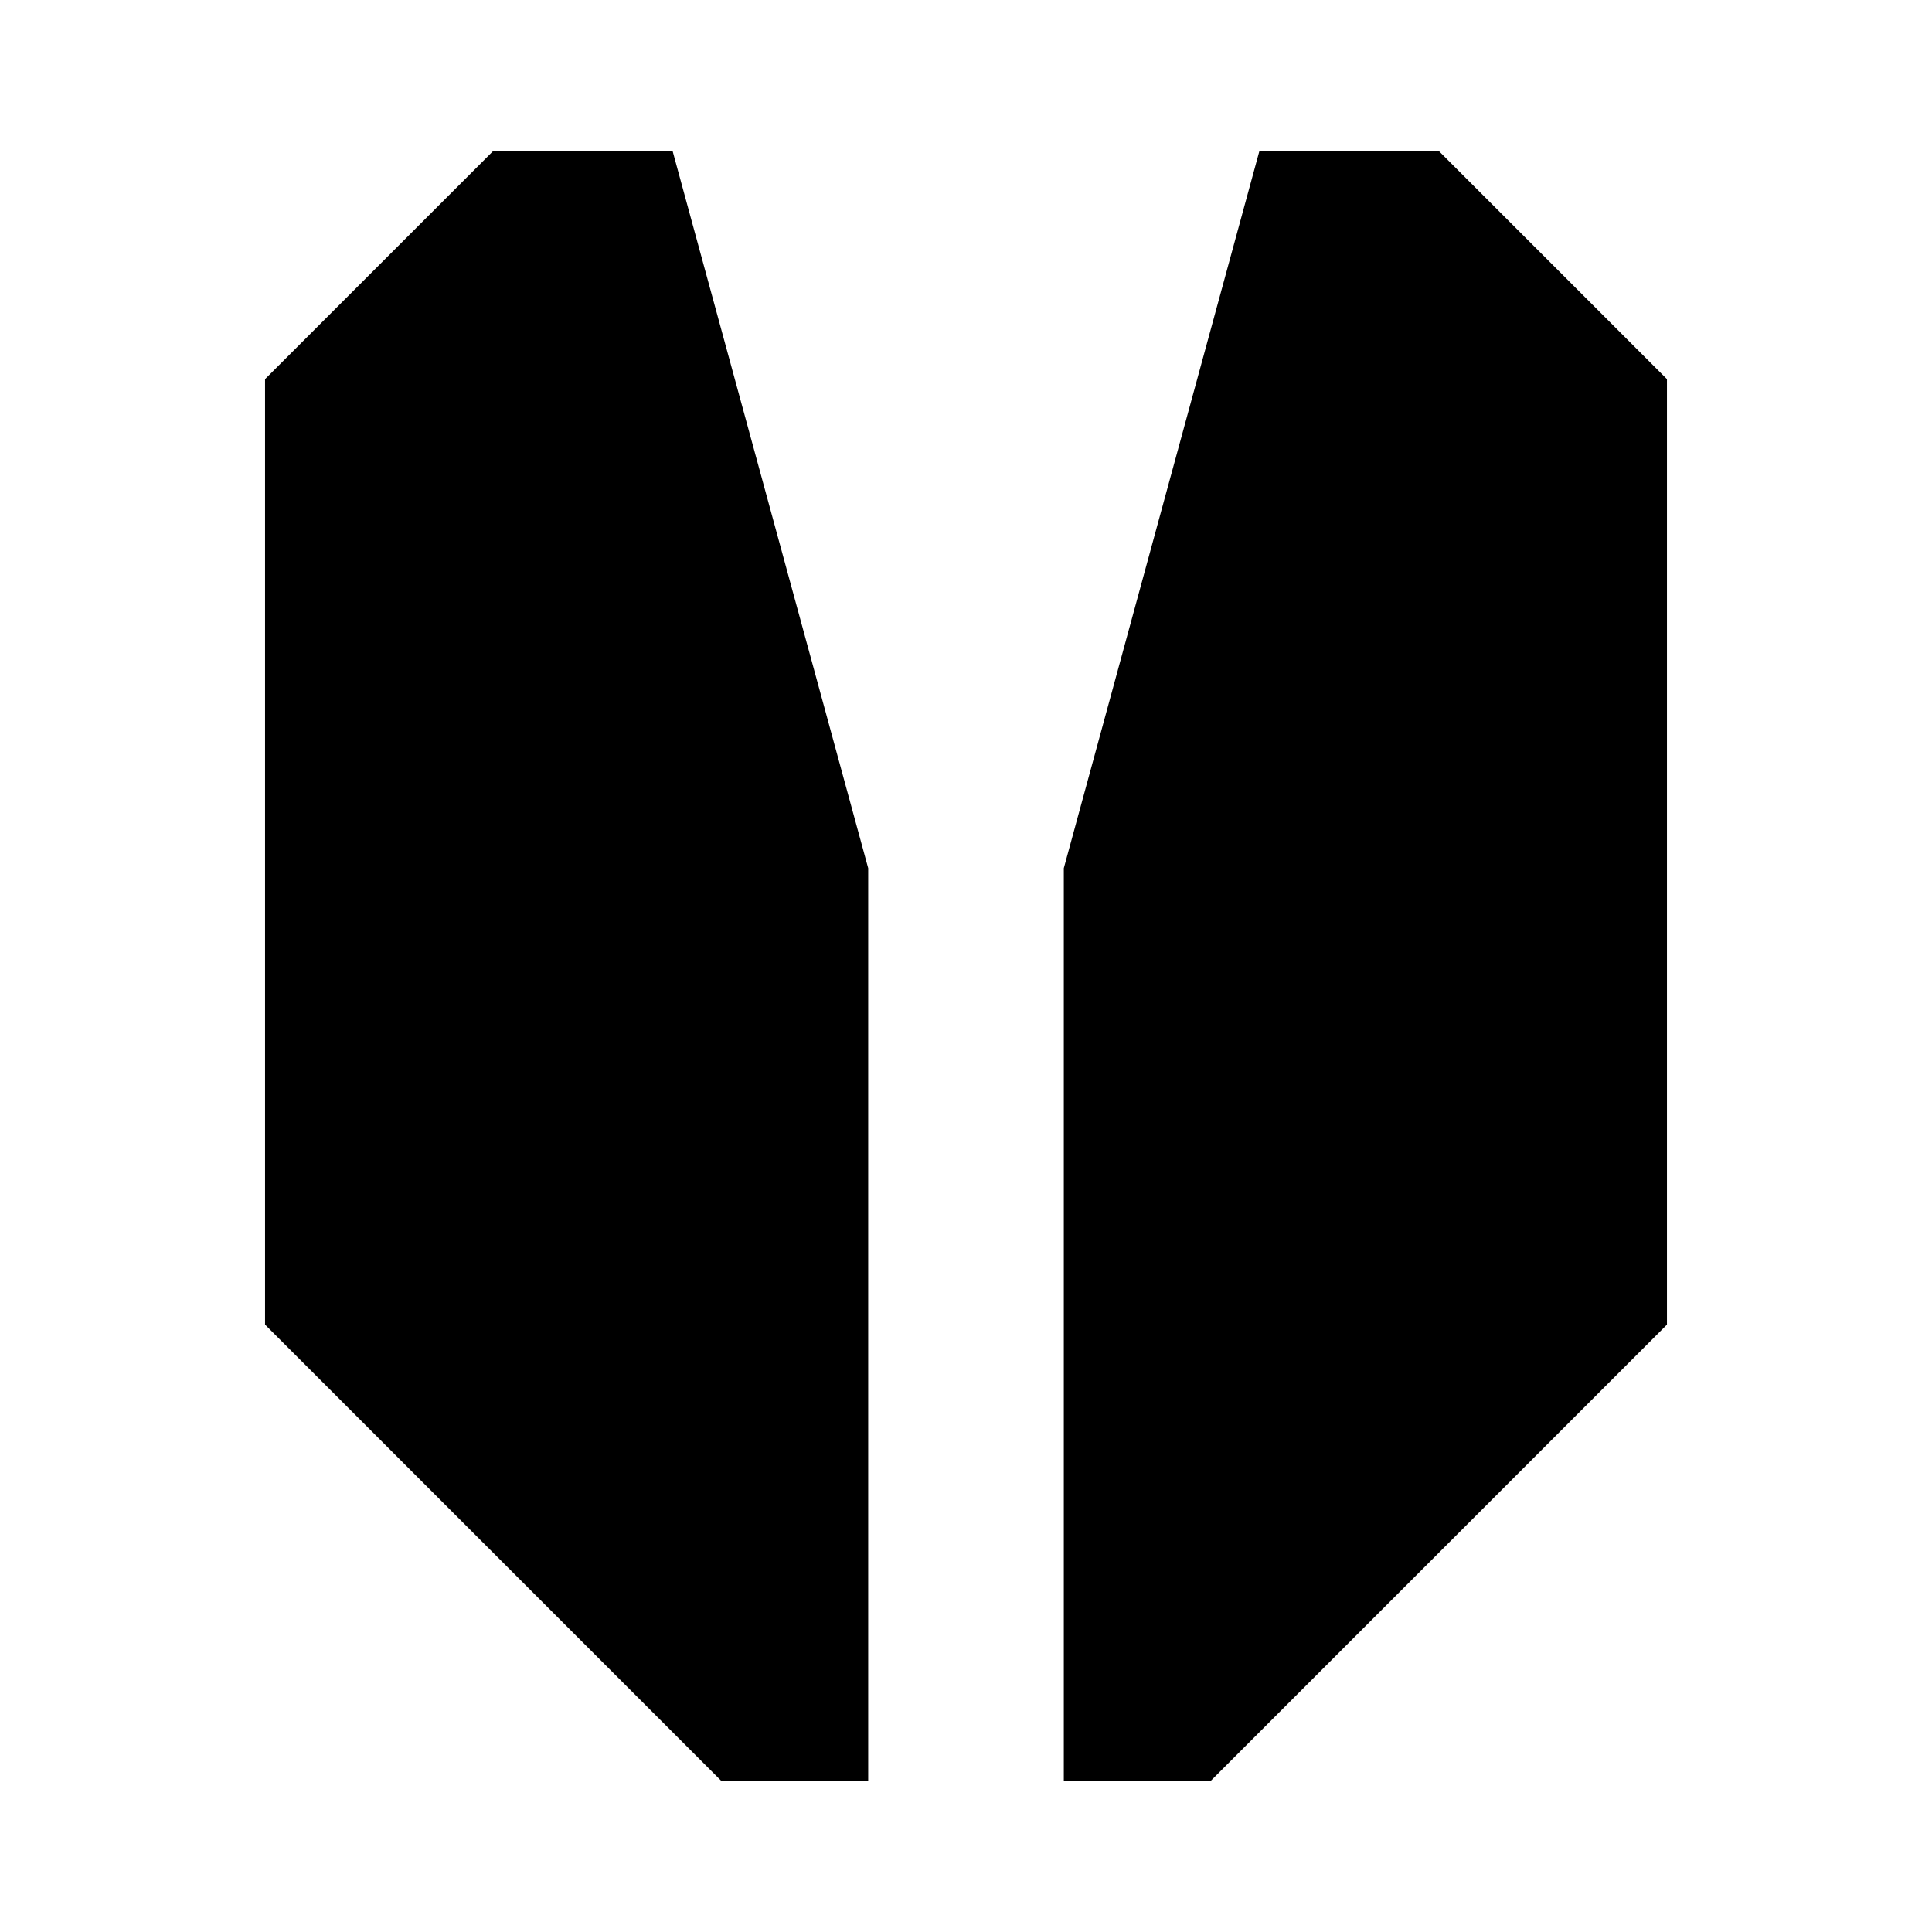
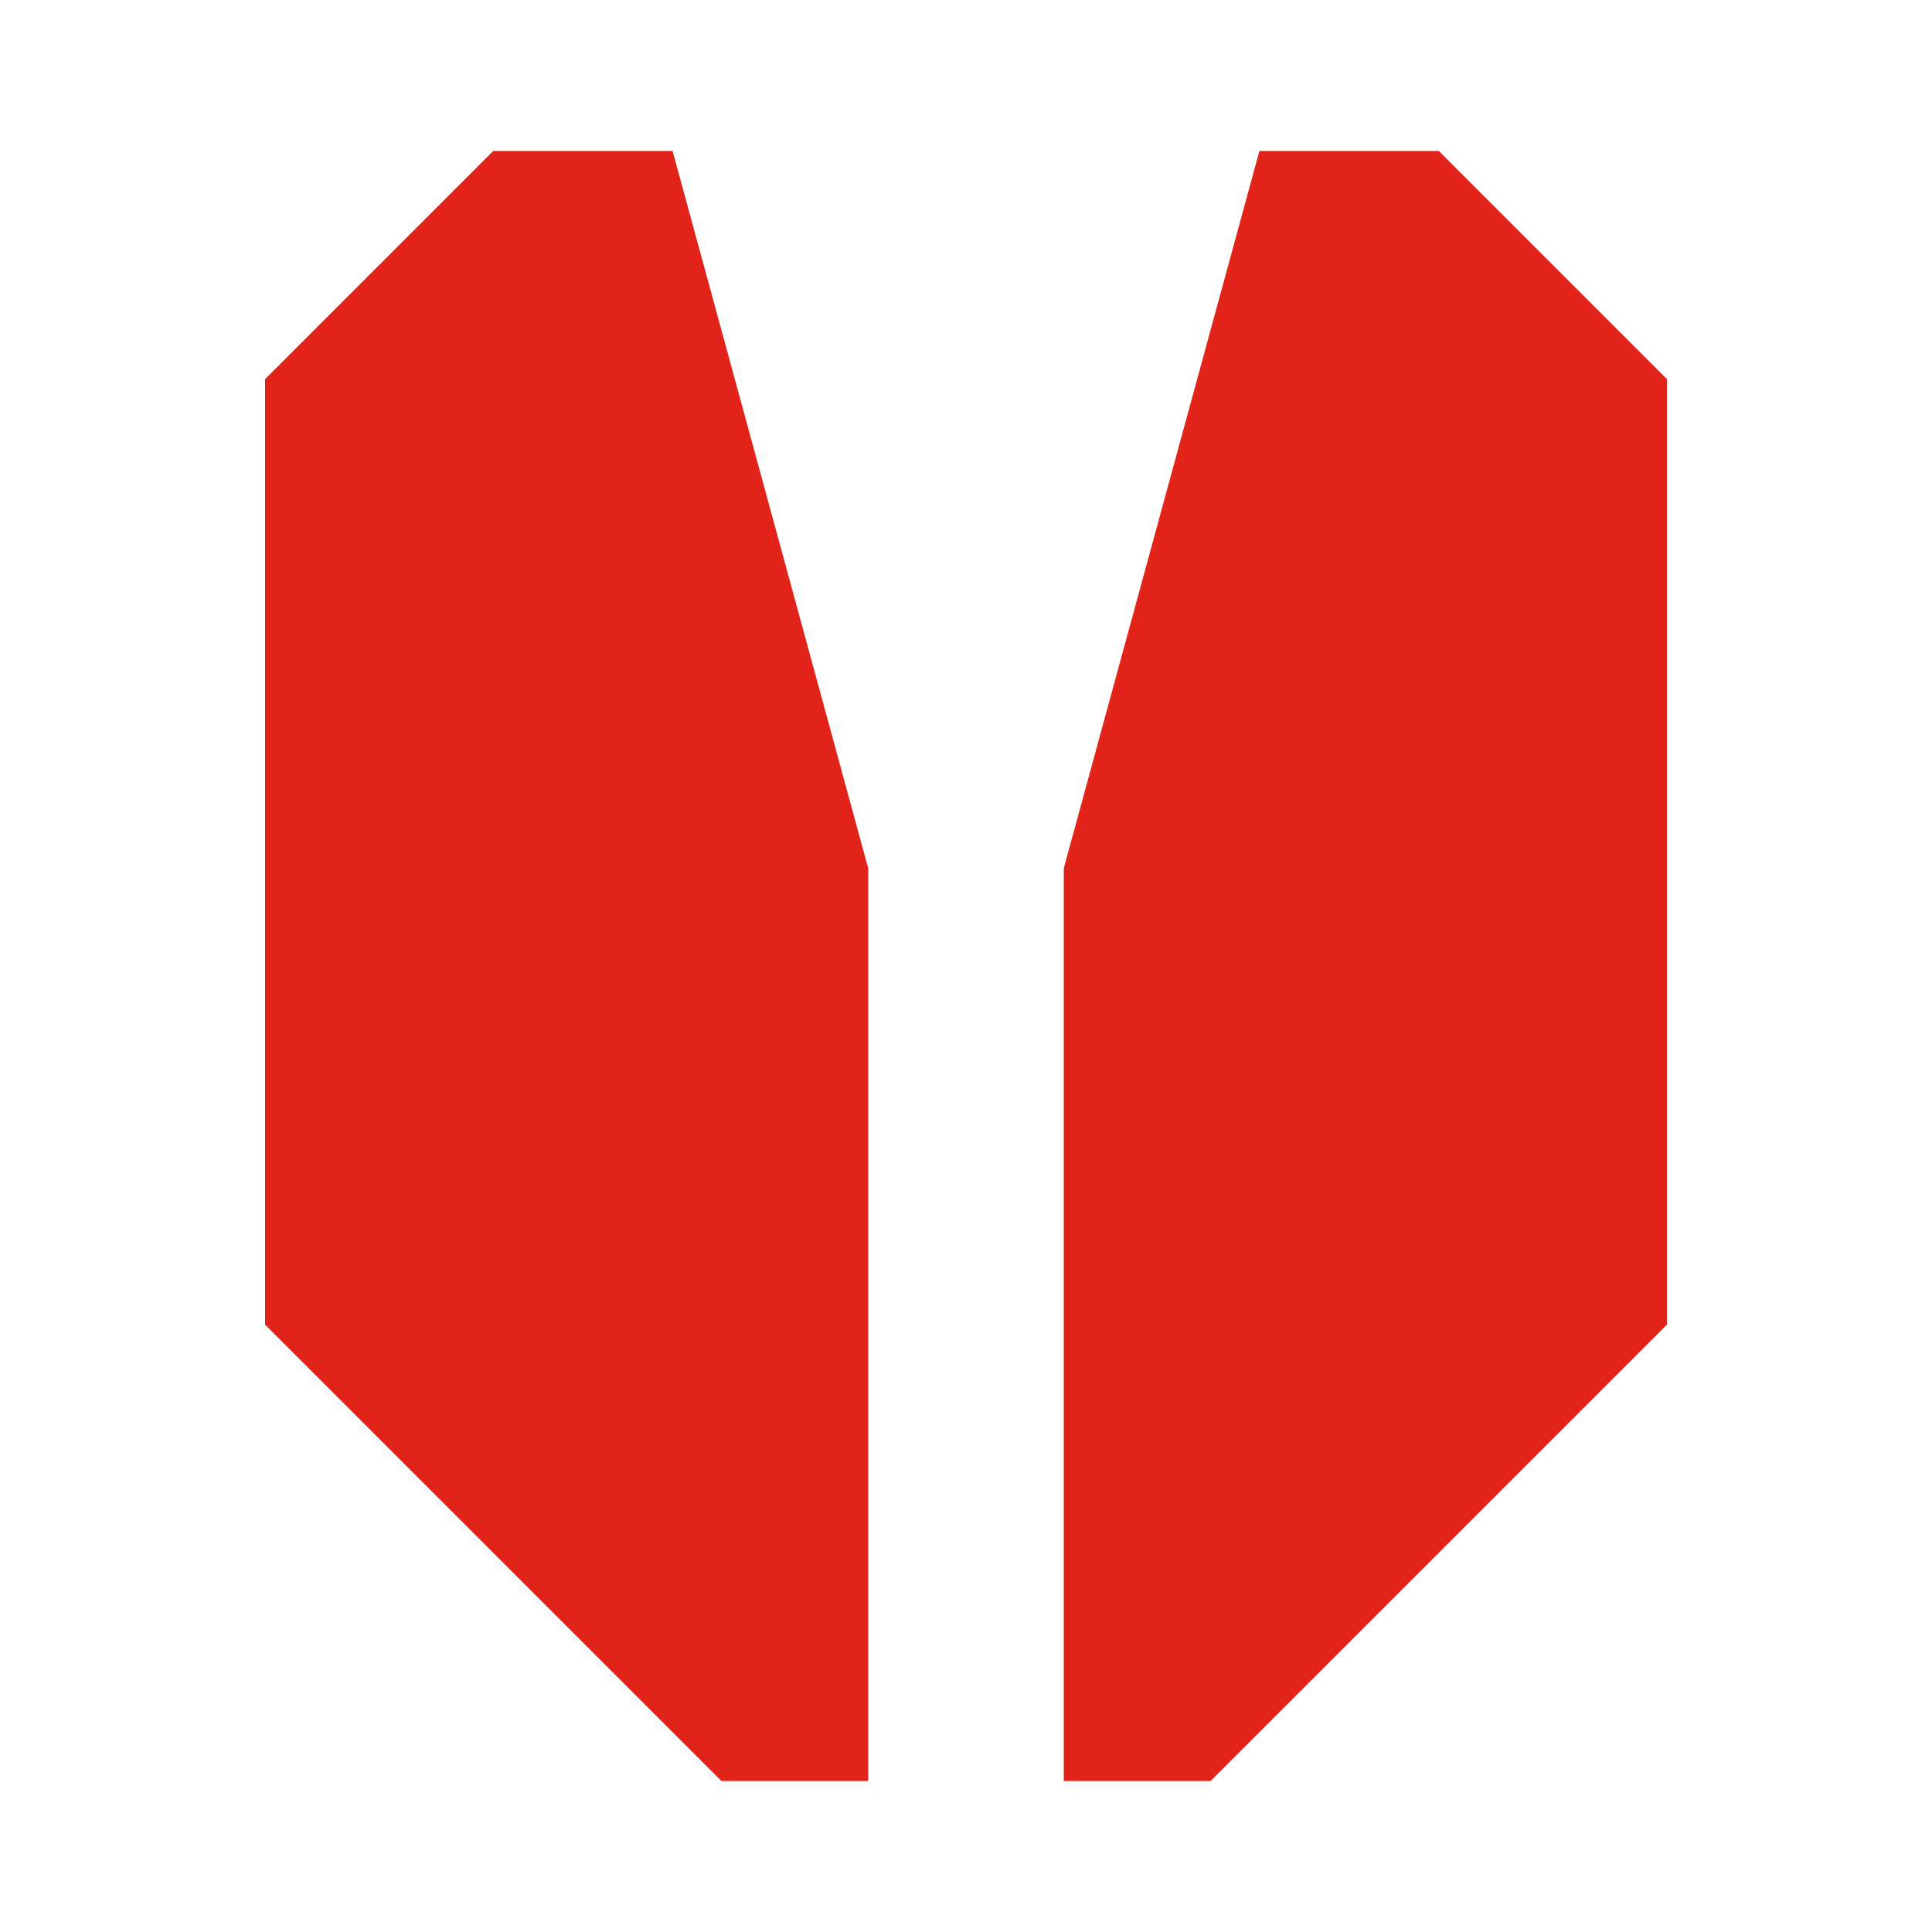
- <svg xmlns="http://www.w3.org/2000/svg" viewBox="0 0 64 64" width="64" height="64" fill="currentColor">
+ <svg xmlns="http://www.w3.org/2000/svg" viewBox="0 0 64 64" width="64" height="64" fill="#e2231a">
  <g transform="translate(8.780,5.000) scale(0.54)">
    <path d="M14.0,0 L25.0,0 L37.0,44.0 L37.0,100.0 L28.0,100.0 L0,72.0 L0,14.0 Z" />
    <path d="M72.0,0 L61.0,0 L49.0,44.0 L49.0,100.0 L58.0,100.0 L86.0,72.0 L86.0,14.0 Z" />
  </g>
</svg>
